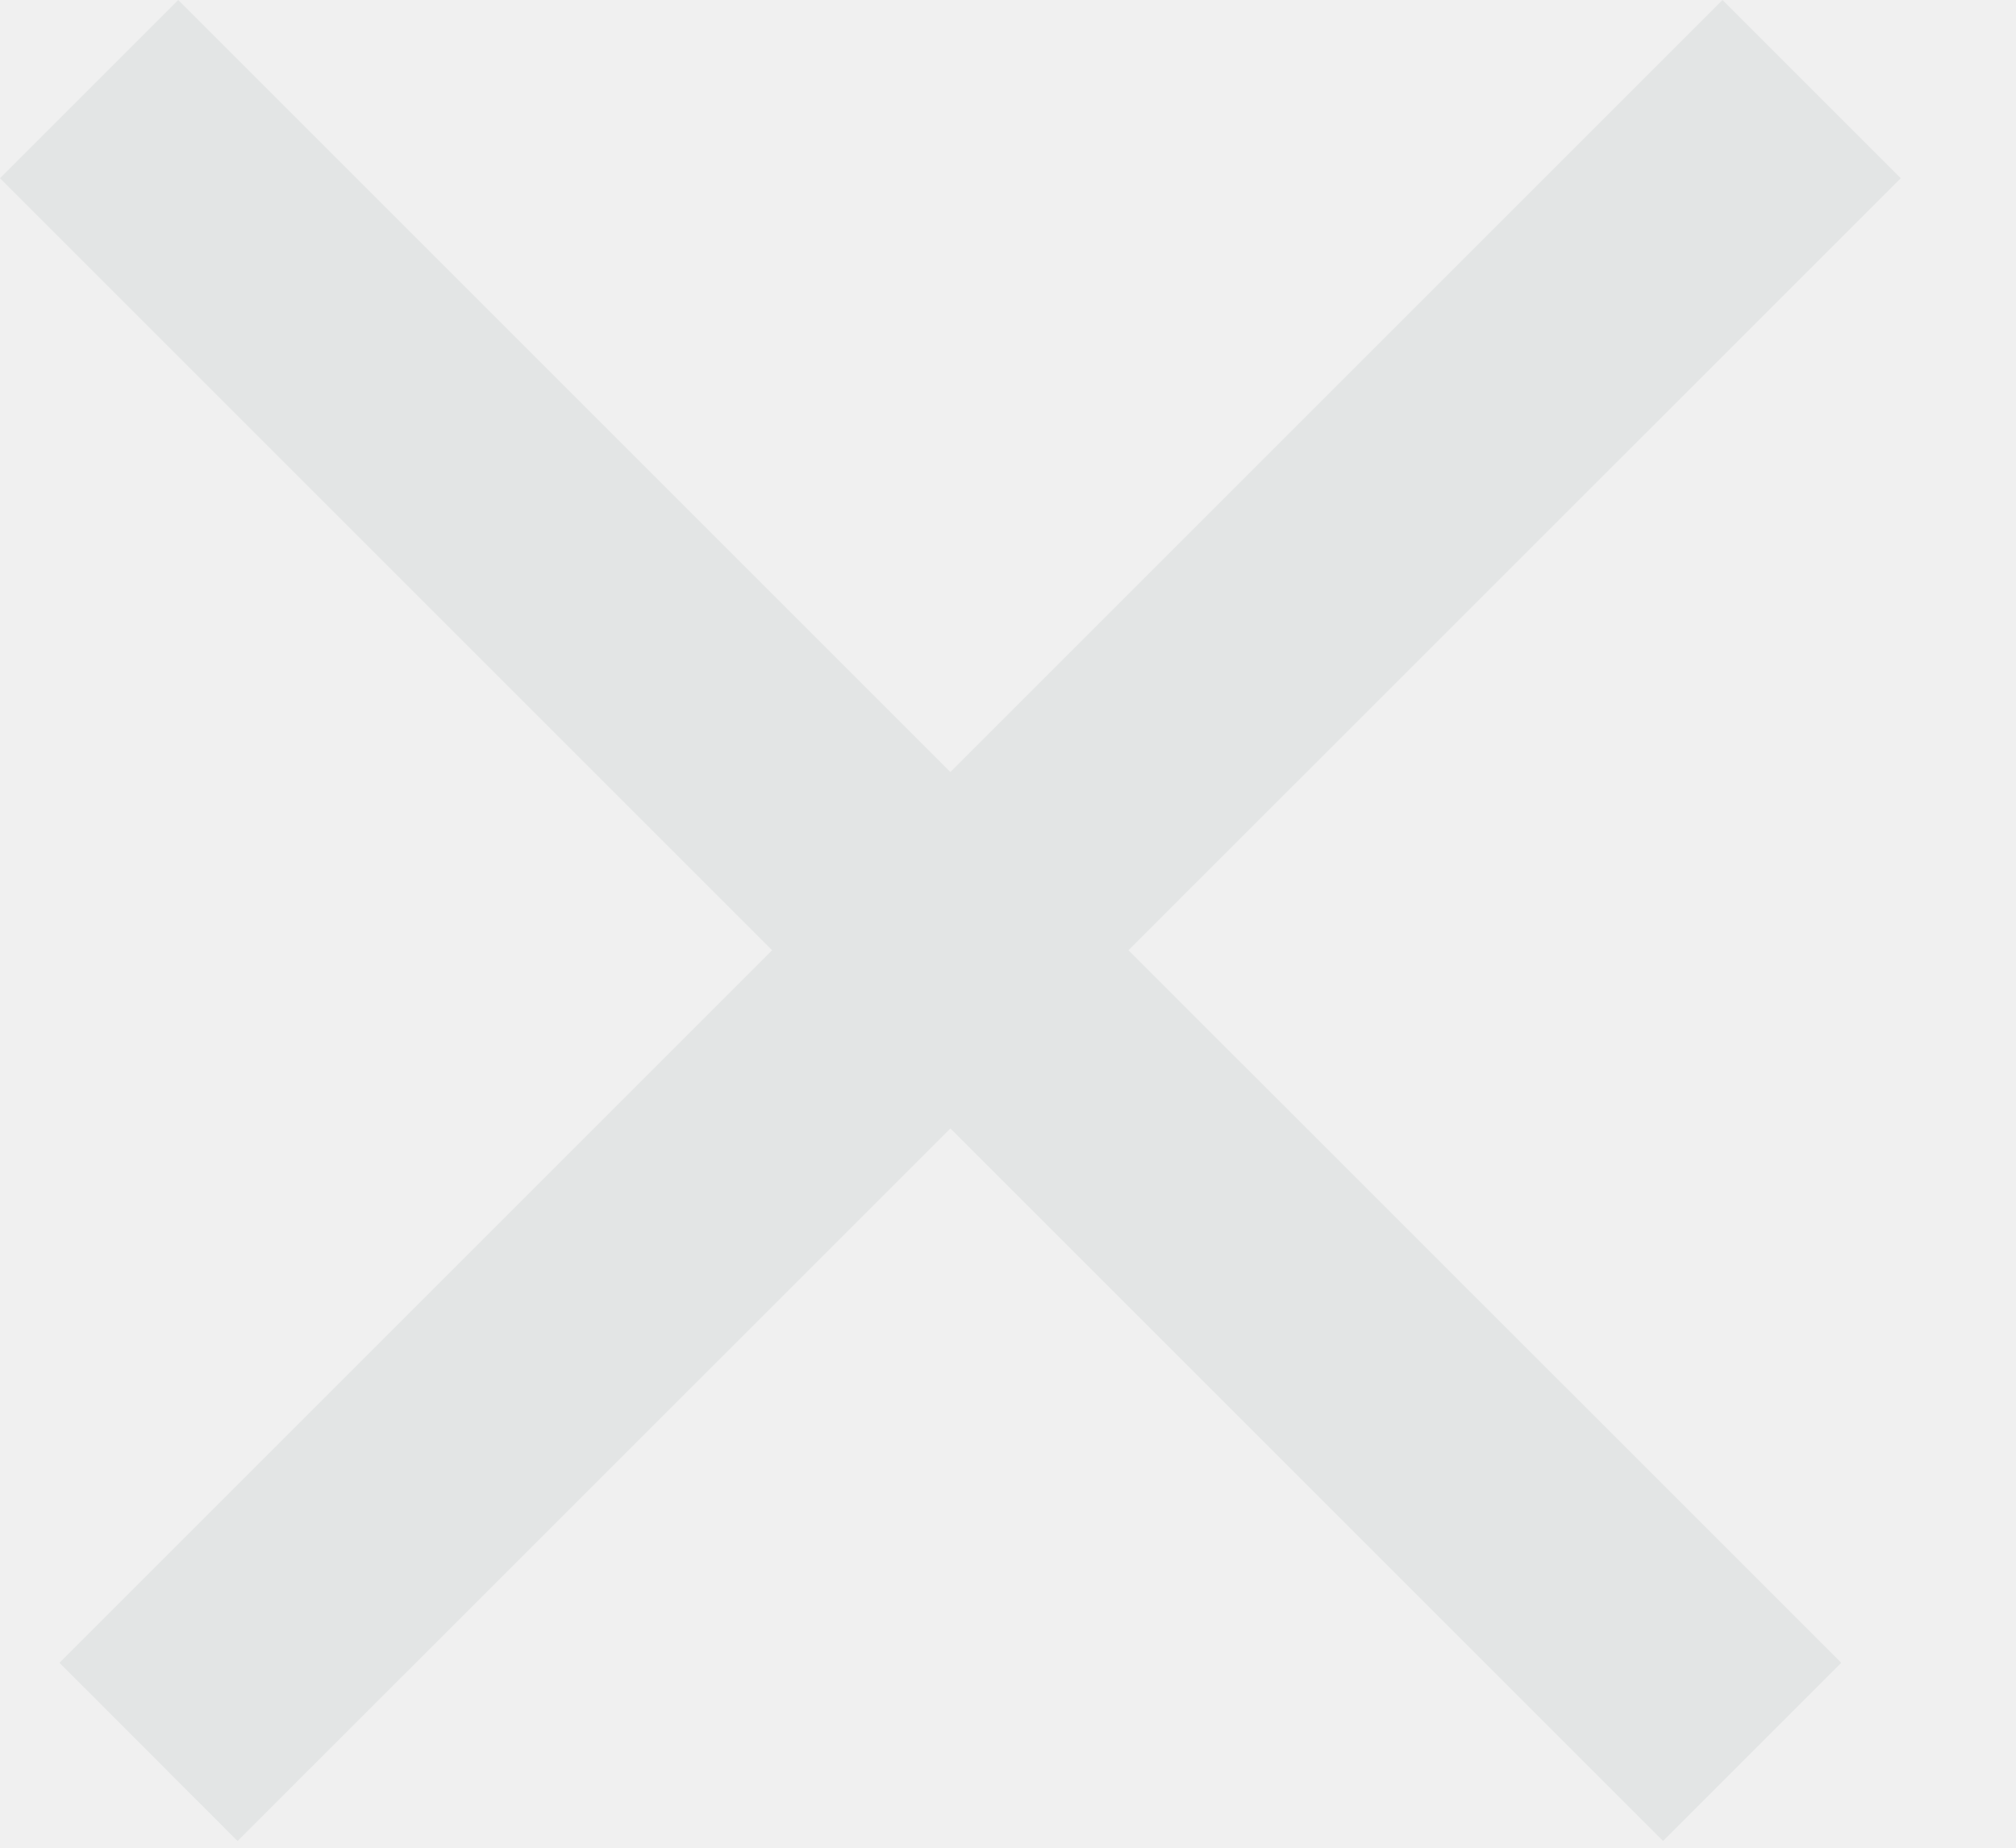
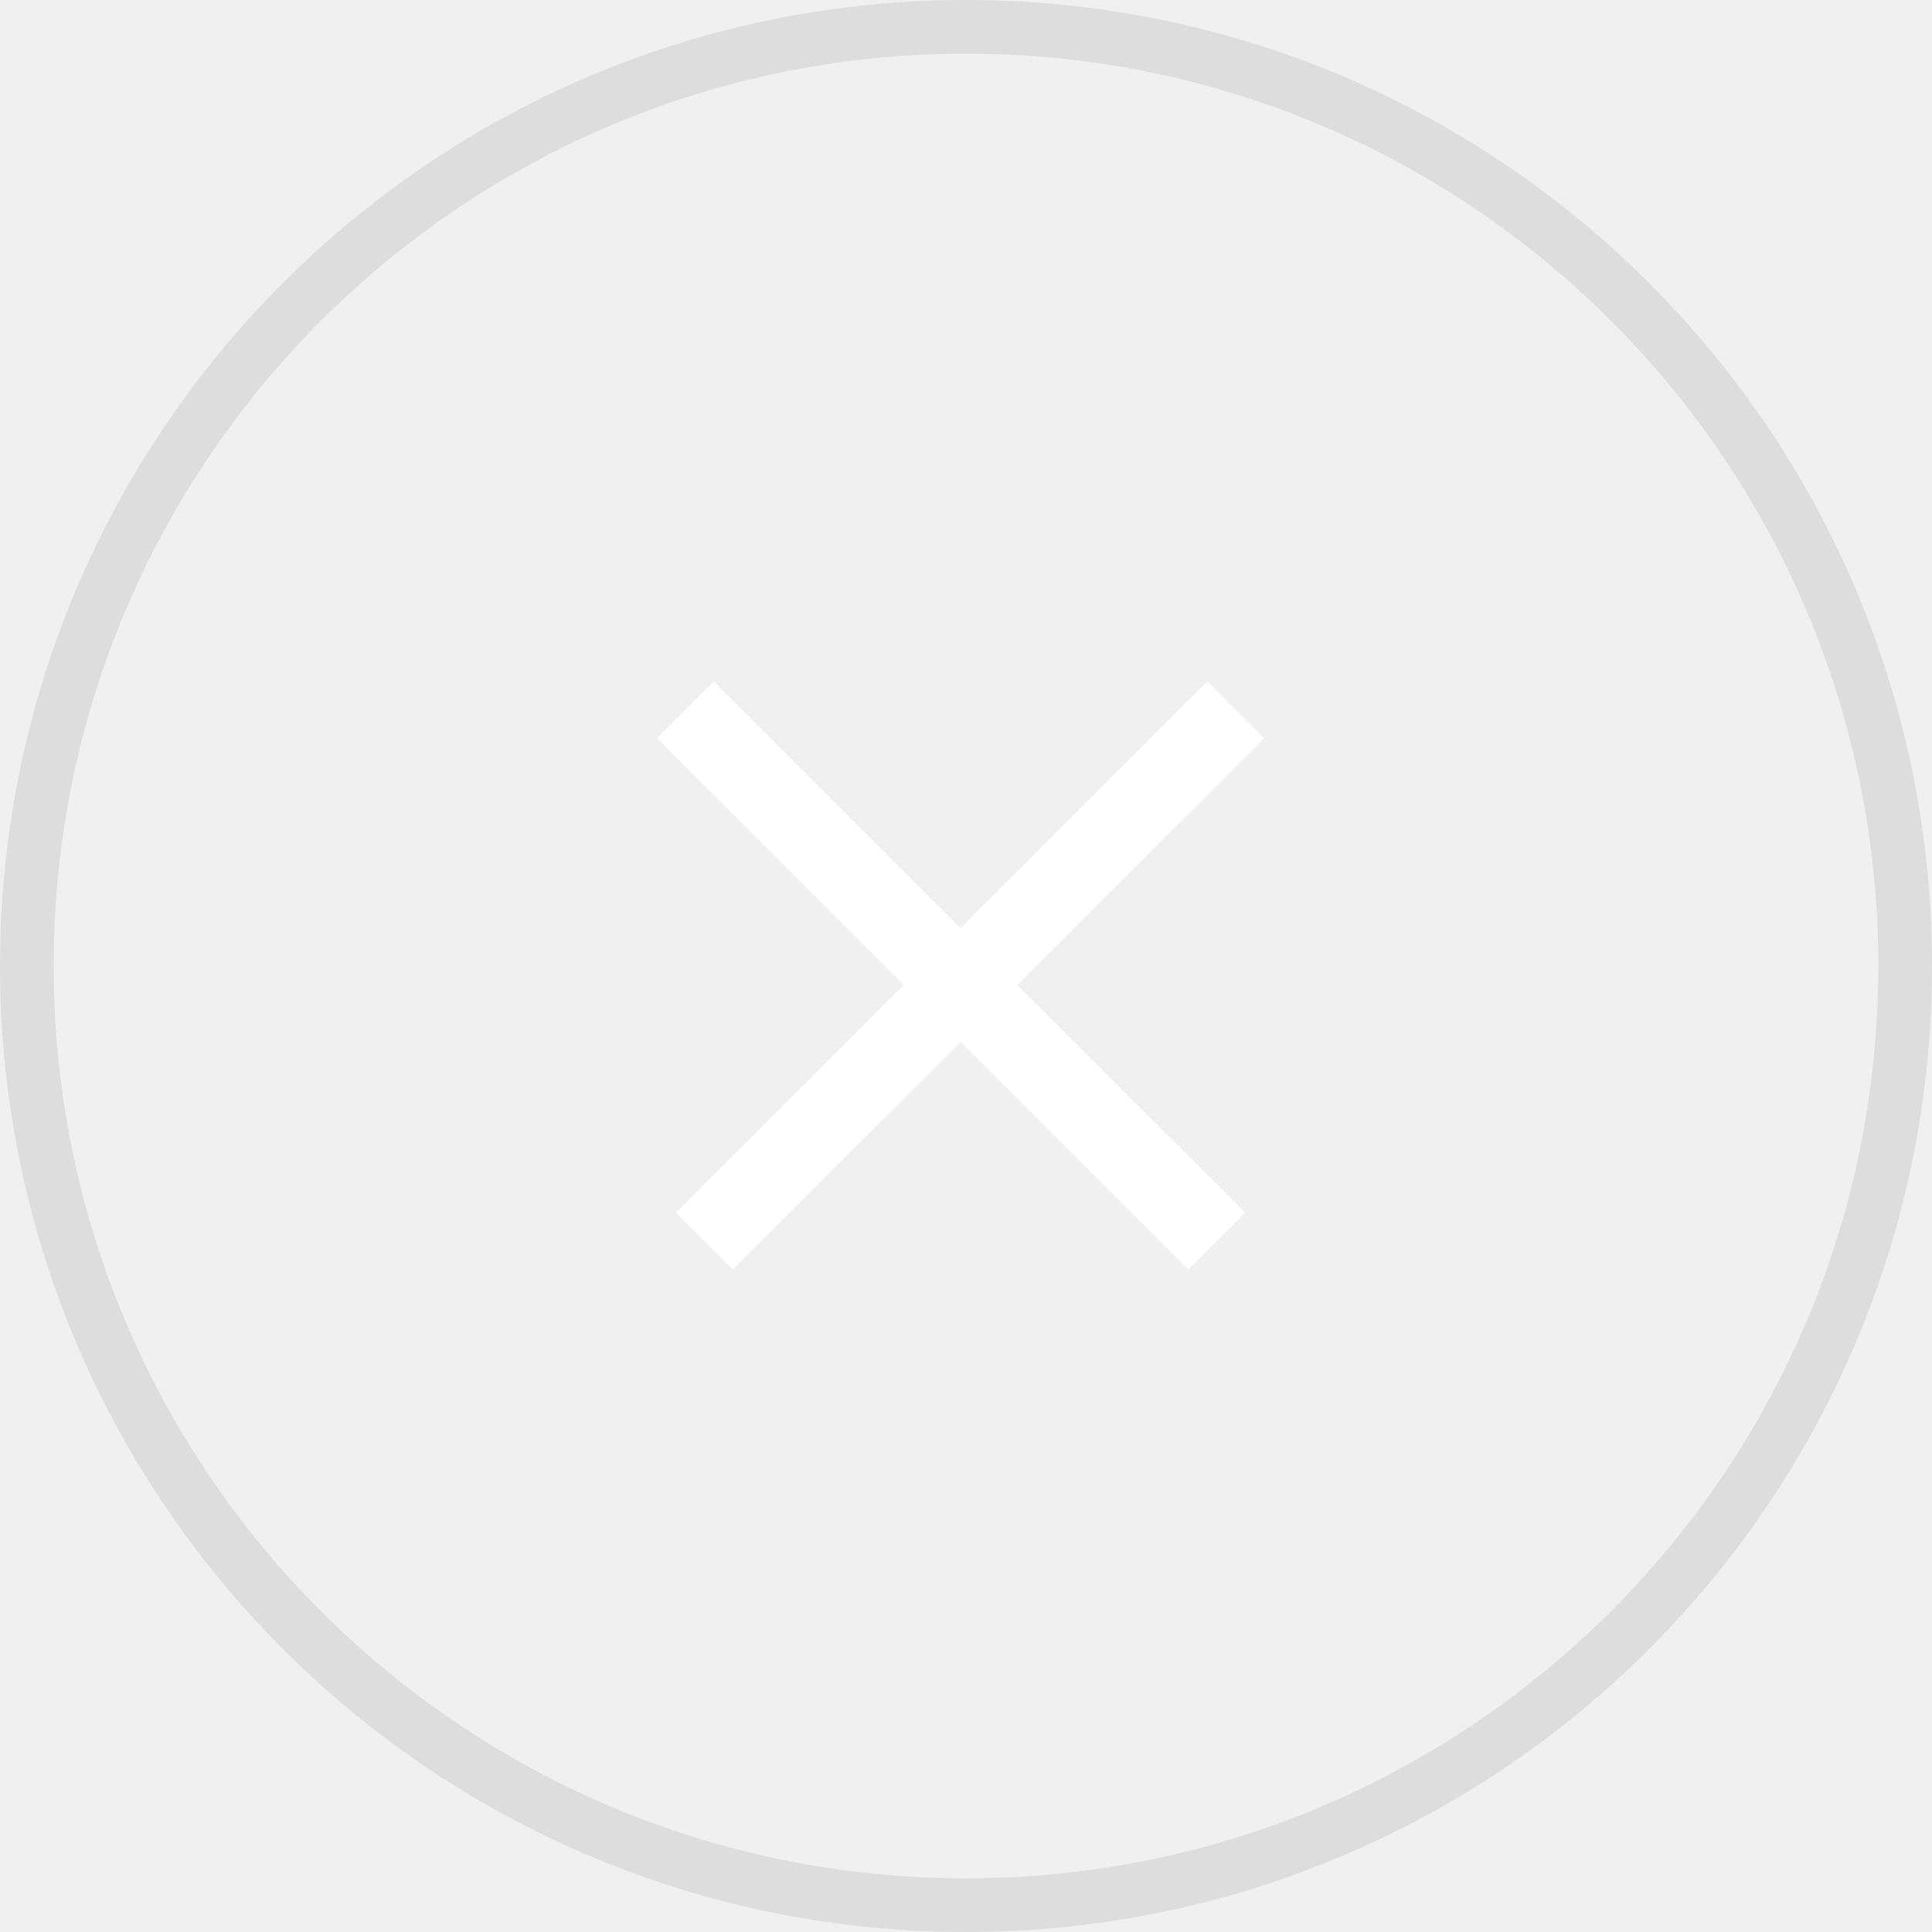
- <svg xmlns="http://www.w3.org/2000/svg" width="12" height="11" viewBox="0 0 12 11" fill="none">
-   <path d="M5.657 4.596L10.253 -1.81794e-06L11.314 1.061L6.717 5.657L10.96 9.899L9.899 10.96L5.657 6.718L1.414 10.96L0.354 9.899L4.596 5.657L-3.51667e-05 1.061L1.061 -1.81794e-06L5.657 4.596Z" fill="#E3E5E5" />
+ <svg xmlns="http://www.w3.org/2000/svg" width="36" height="36" viewBox="0 0 36 36" fill="none">
+   <circle cx="18" cy="18" r="17.5" stroke="#DDDDDD" />
+   <path d="M17.899 17.293L22.496 12.697L23.556 13.757L18.96 18.354L23.203 22.596L22.142 23.657L17.899 19.414L13.657 23.657L12.596 22.596L16.839 18.354L12.243 13.757L13.303 12.697L17.899 17.293Z" fill="white" />
</svg>
